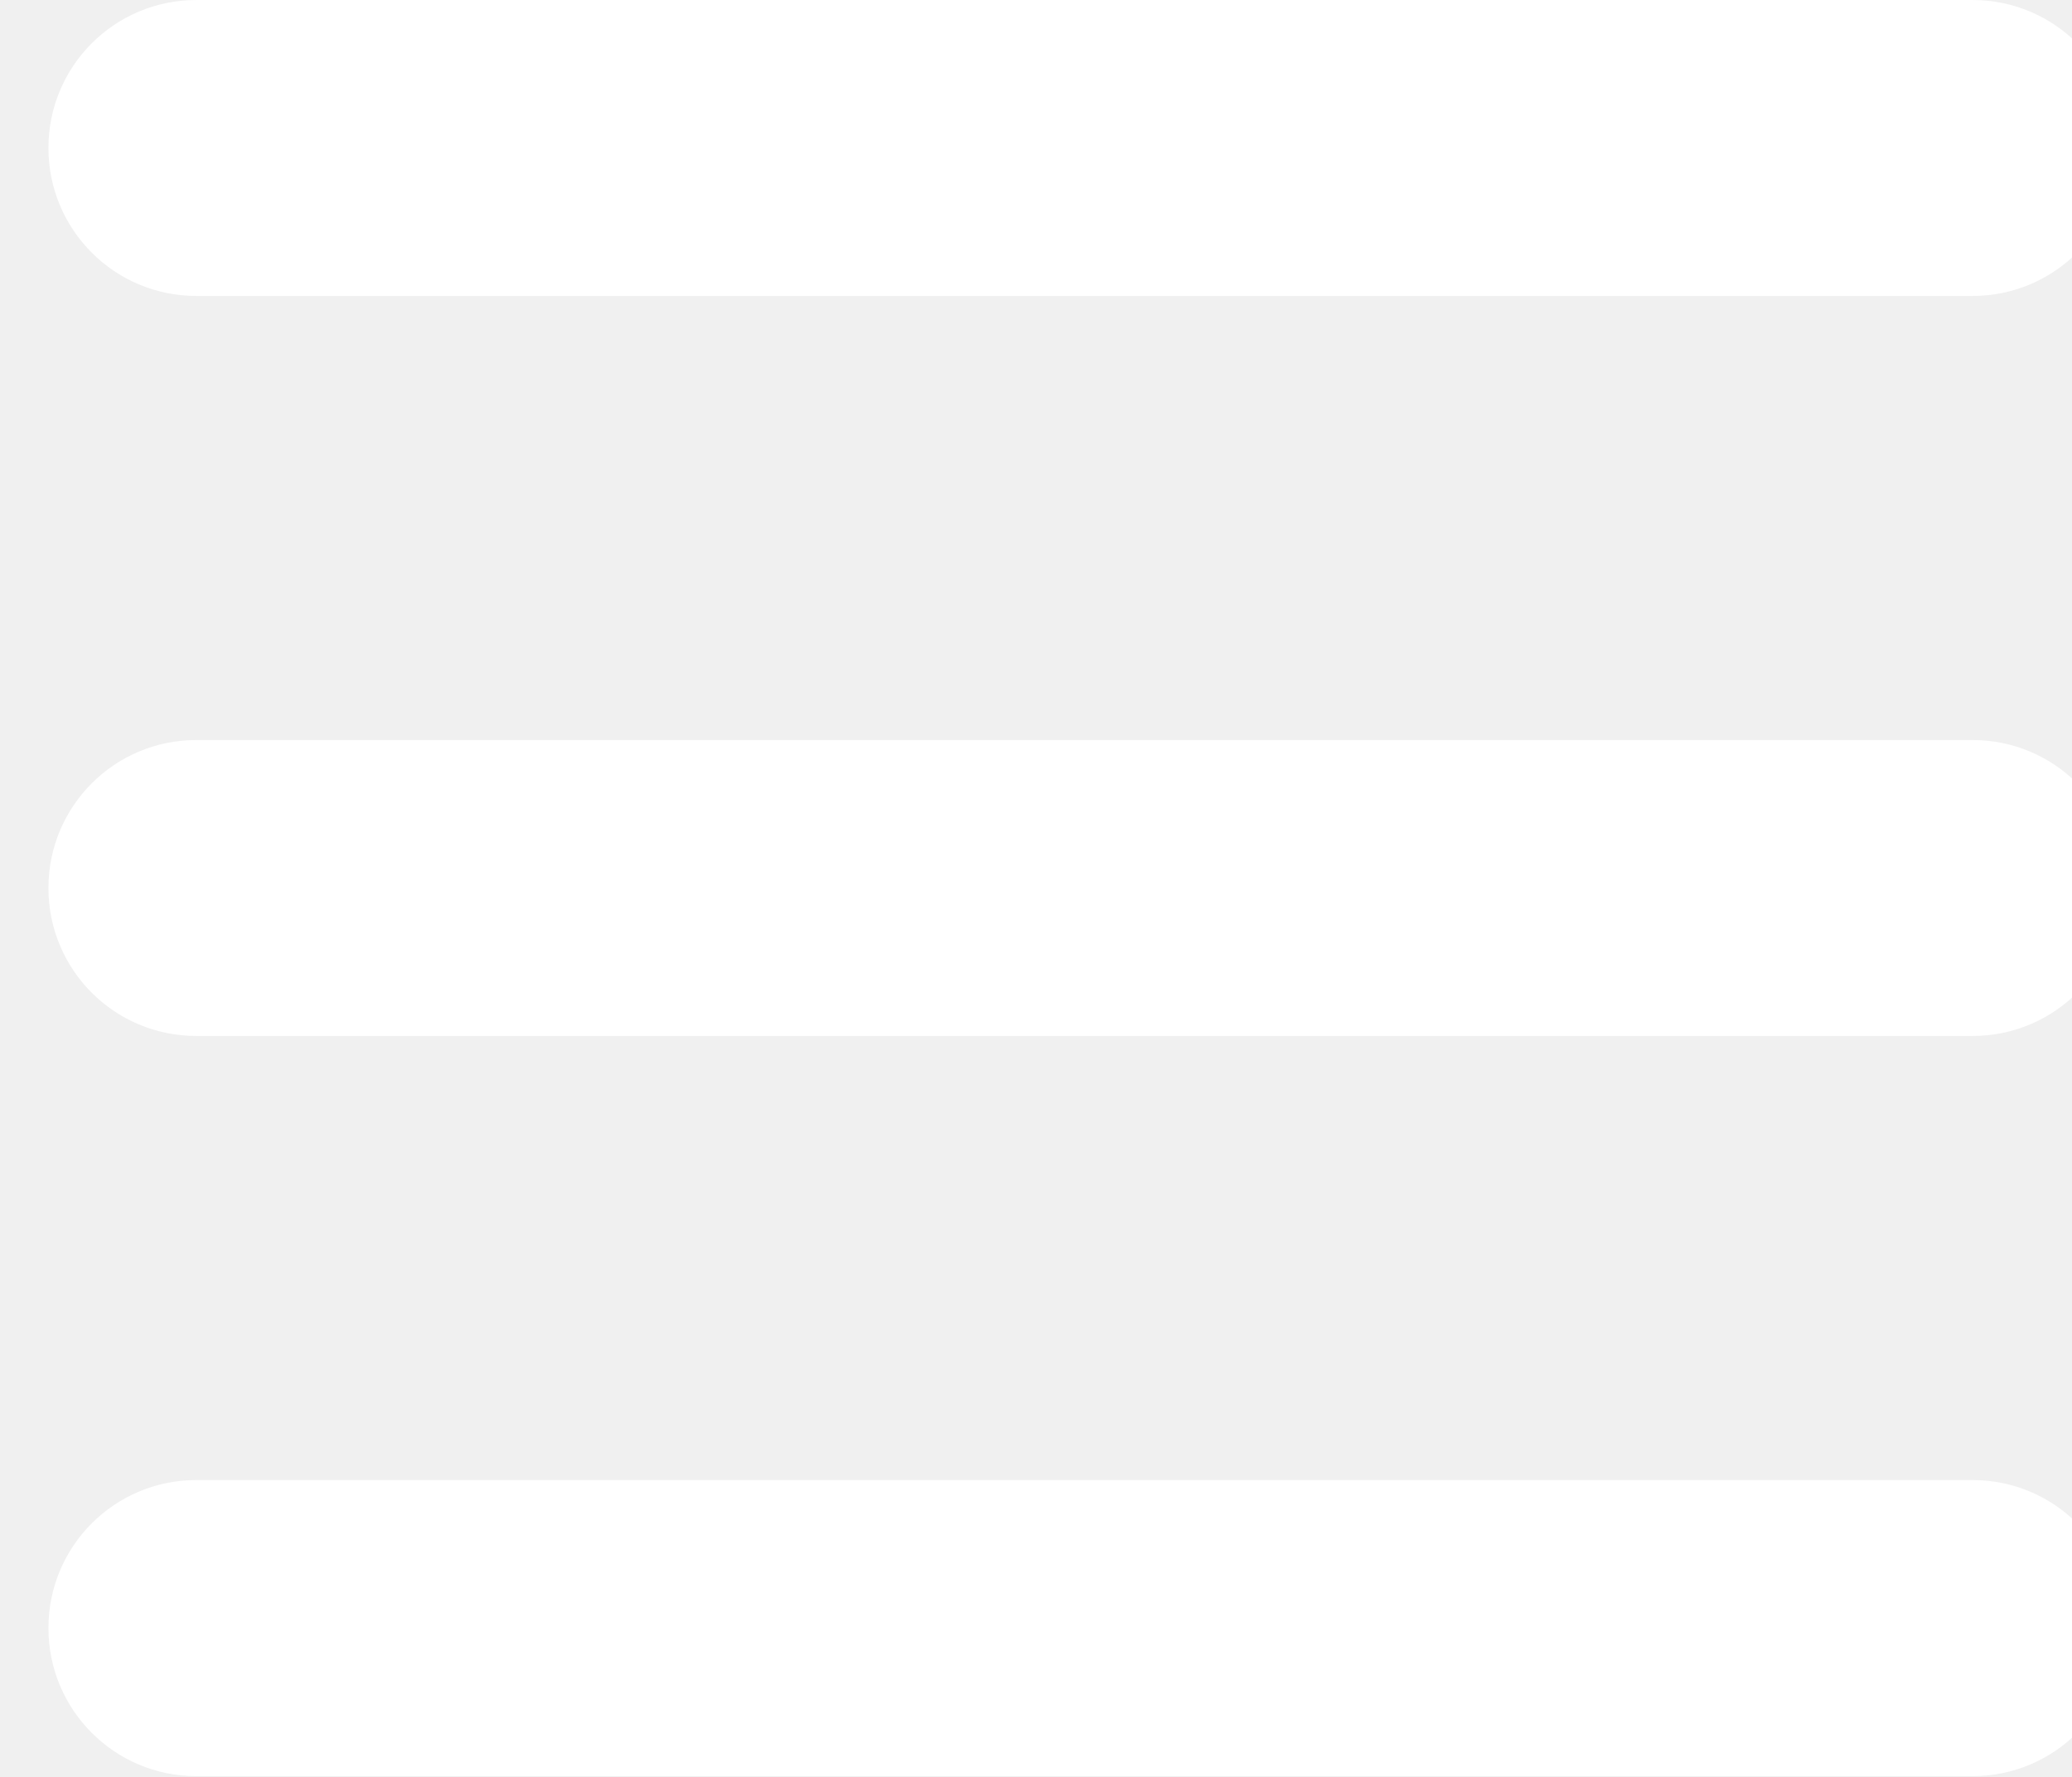
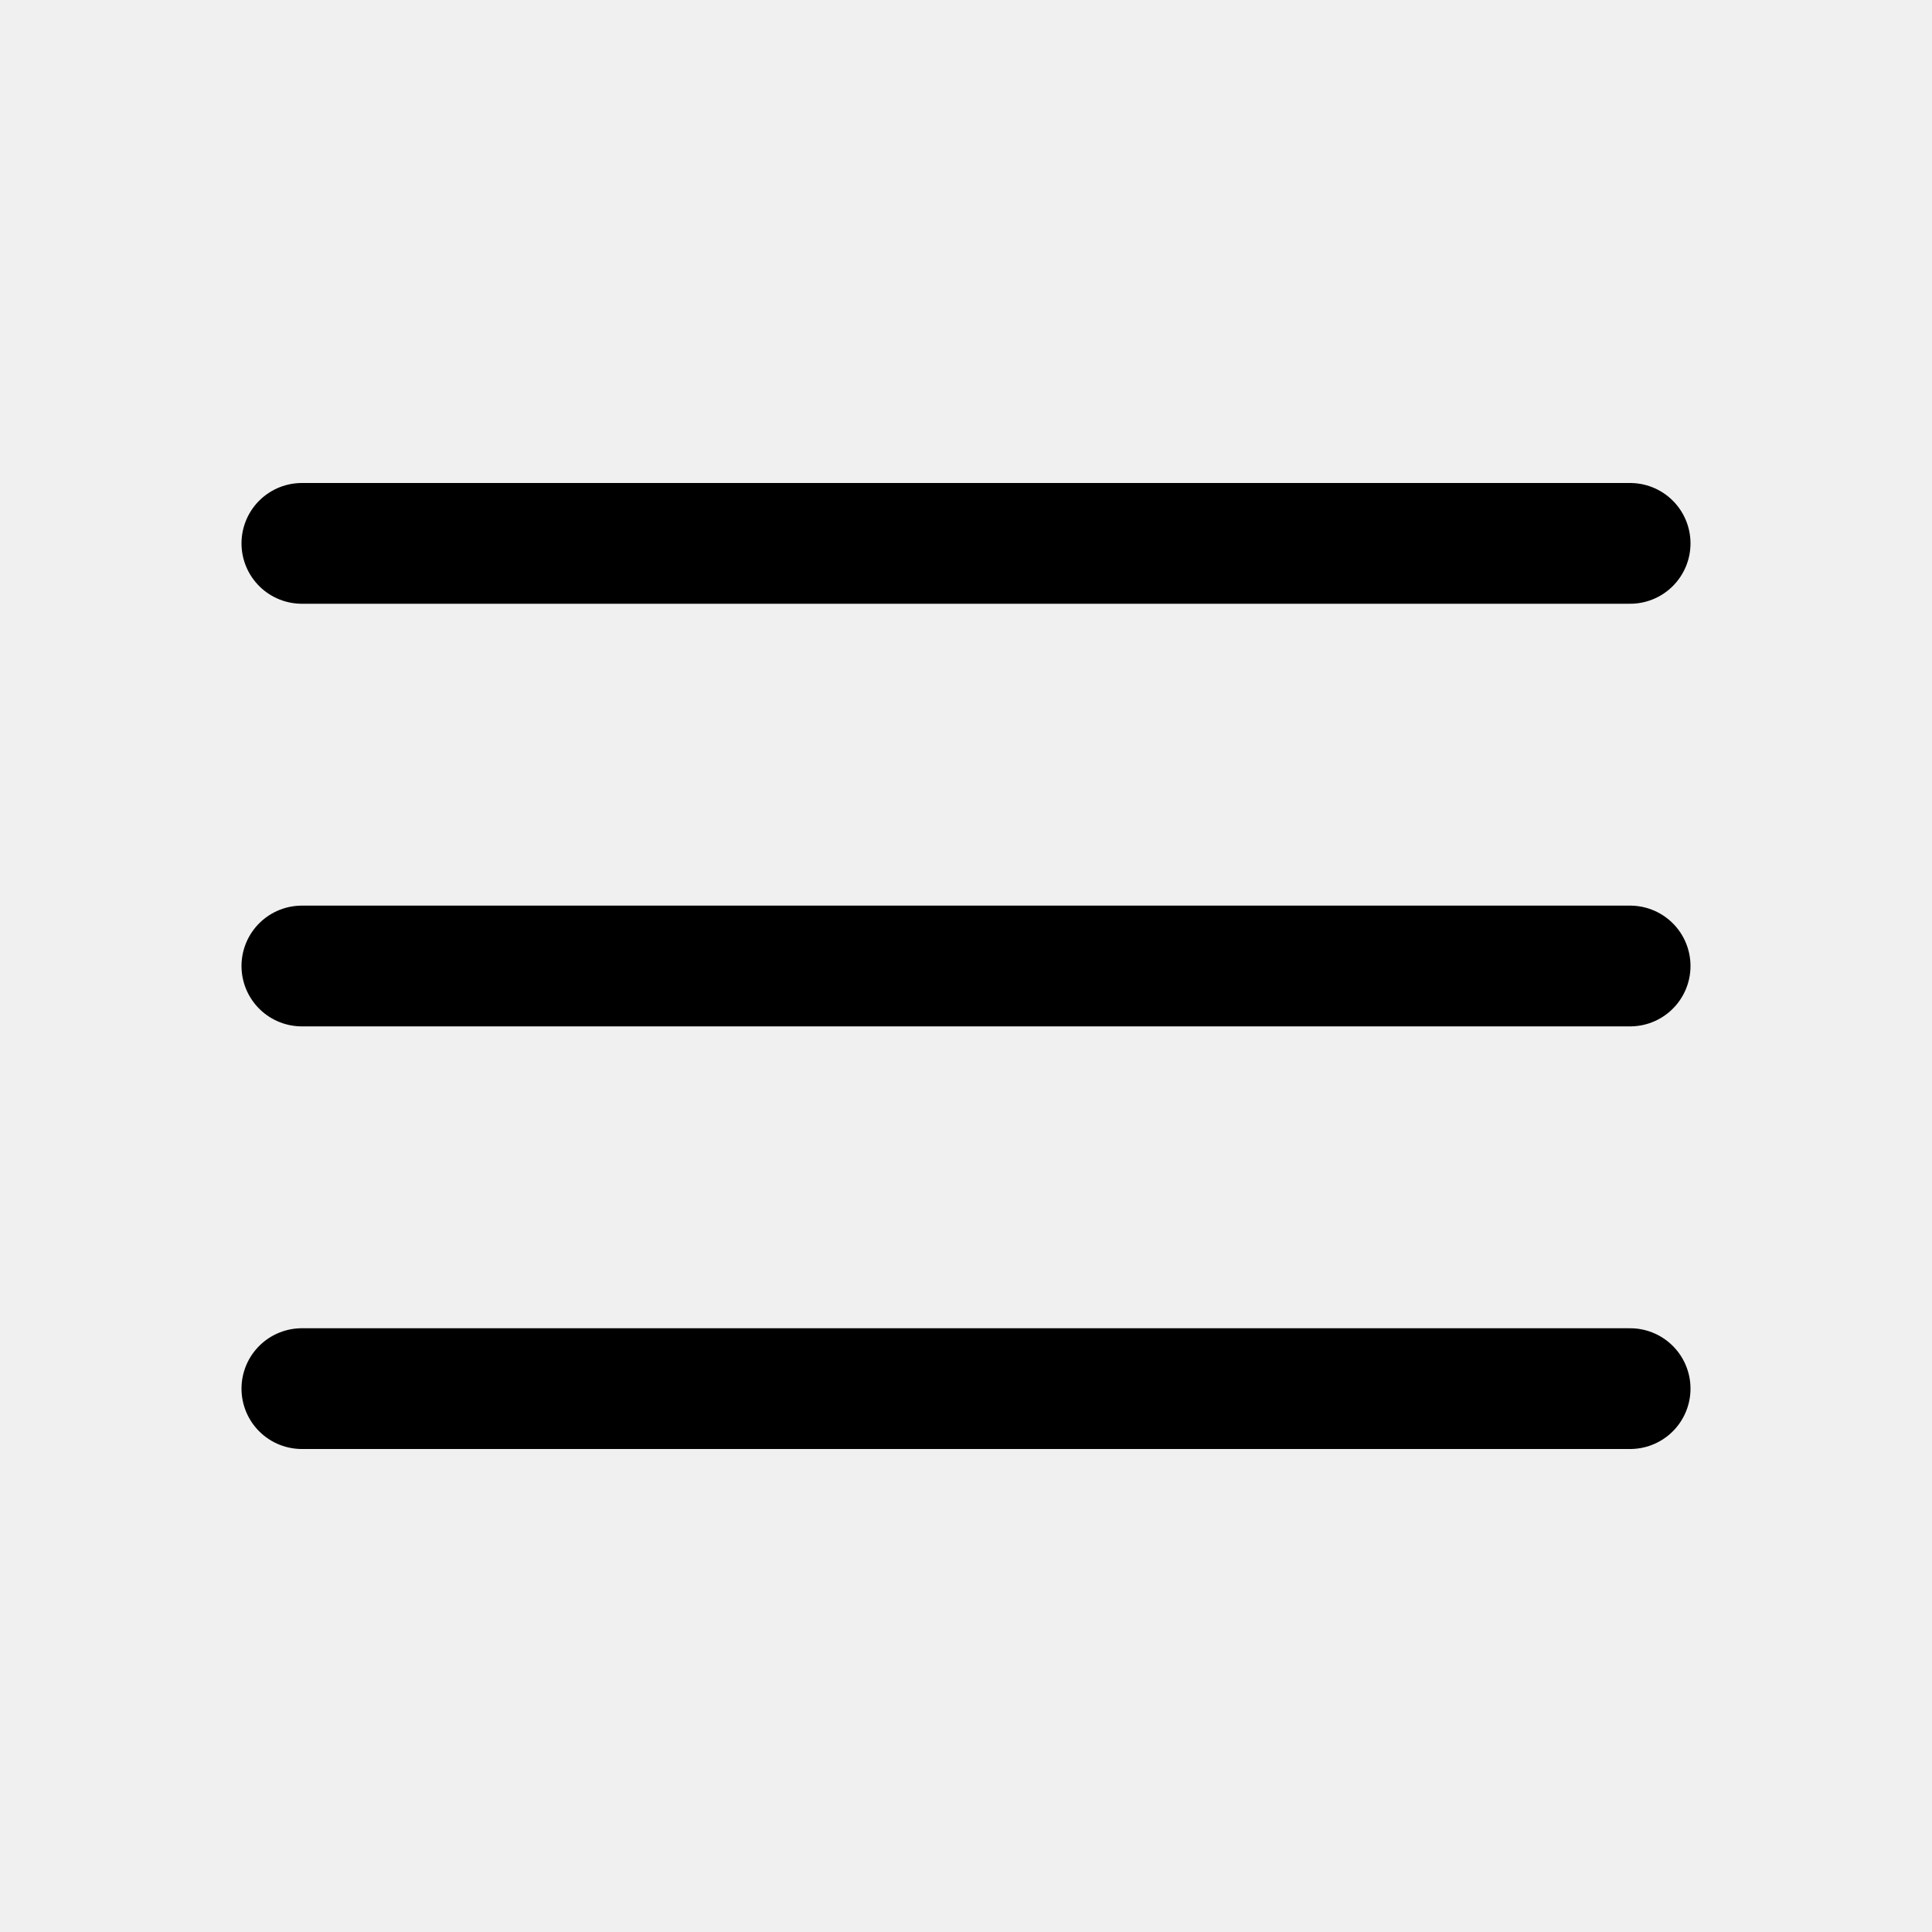
- <svg xmlns="http://www.w3.org/2000/svg" id="sidebar3">
-   <path d="M0.309 0.944C0.309 0.422 0.731 0 1.253 0H12.584C13.106 0 13.528 0.422 13.528 0.944C13.528 1.466 13.106 1.888 12.584 1.888H1.253C0.731 1.888 0.309 1.466 0.309 0.944ZM0.309 5.665C0.309 5.143 0.731 4.721 1.253 4.721H12.584C13.106 4.721 13.528 5.143 13.528 5.665C13.528 6.188 13.106 6.609 12.584 6.609H1.253C0.731 6.609 0.309 6.188 0.309 5.665ZM13.528 10.386C13.528 10.909 13.106 11.331 12.584 11.331H1.253C0.731 11.331 0.309 10.909 0.309 10.386C0.309 9.864 0.731 9.442 1.253 9.442H12.584C13.106 9.442 13.528 9.864 13.528 10.386Z" fill="#ffffff" />
+ <svg xmlns="http://www.w3.org/2000/svg" id="sidebar3" fill="none" viewBox="0 0 24 24" stroke-width="1.5" stroke="currentColor">
+   <path stroke-linecap="round" stroke-linejoin="round" d="M3.75 6.75h16.5M3.75 12h16.5m-16.5 5.25h16.5" />
</svg>
